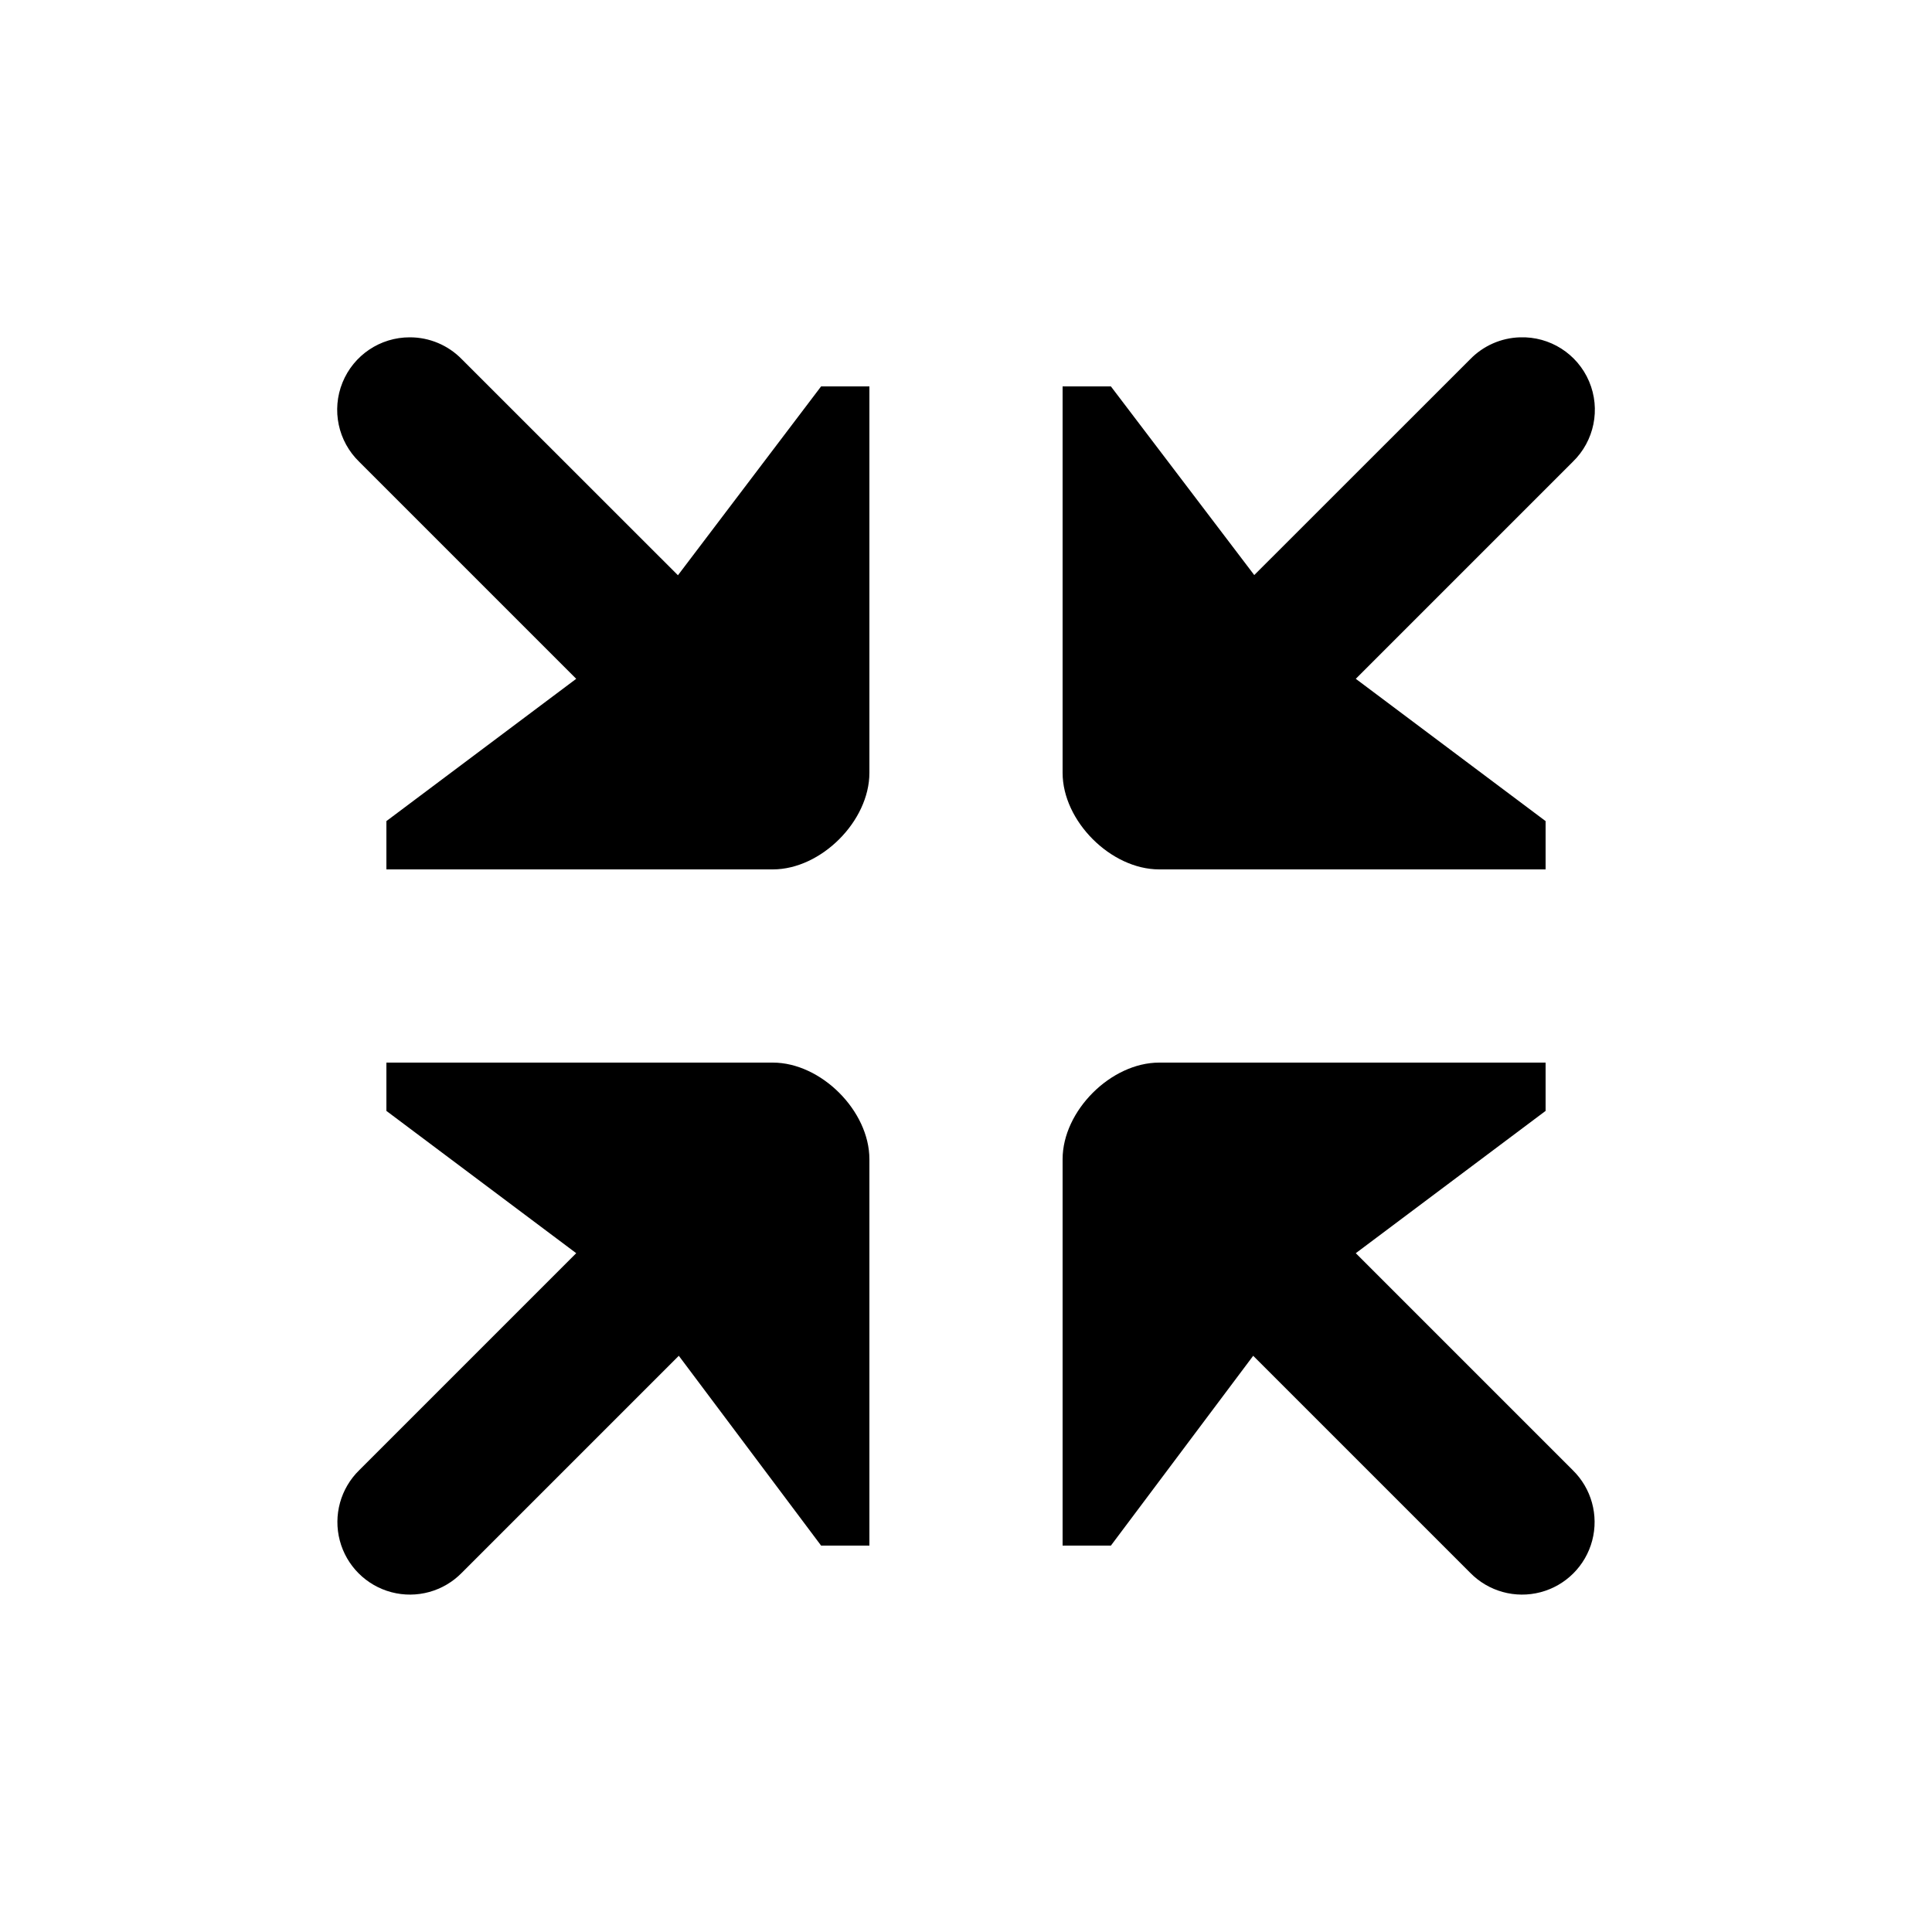
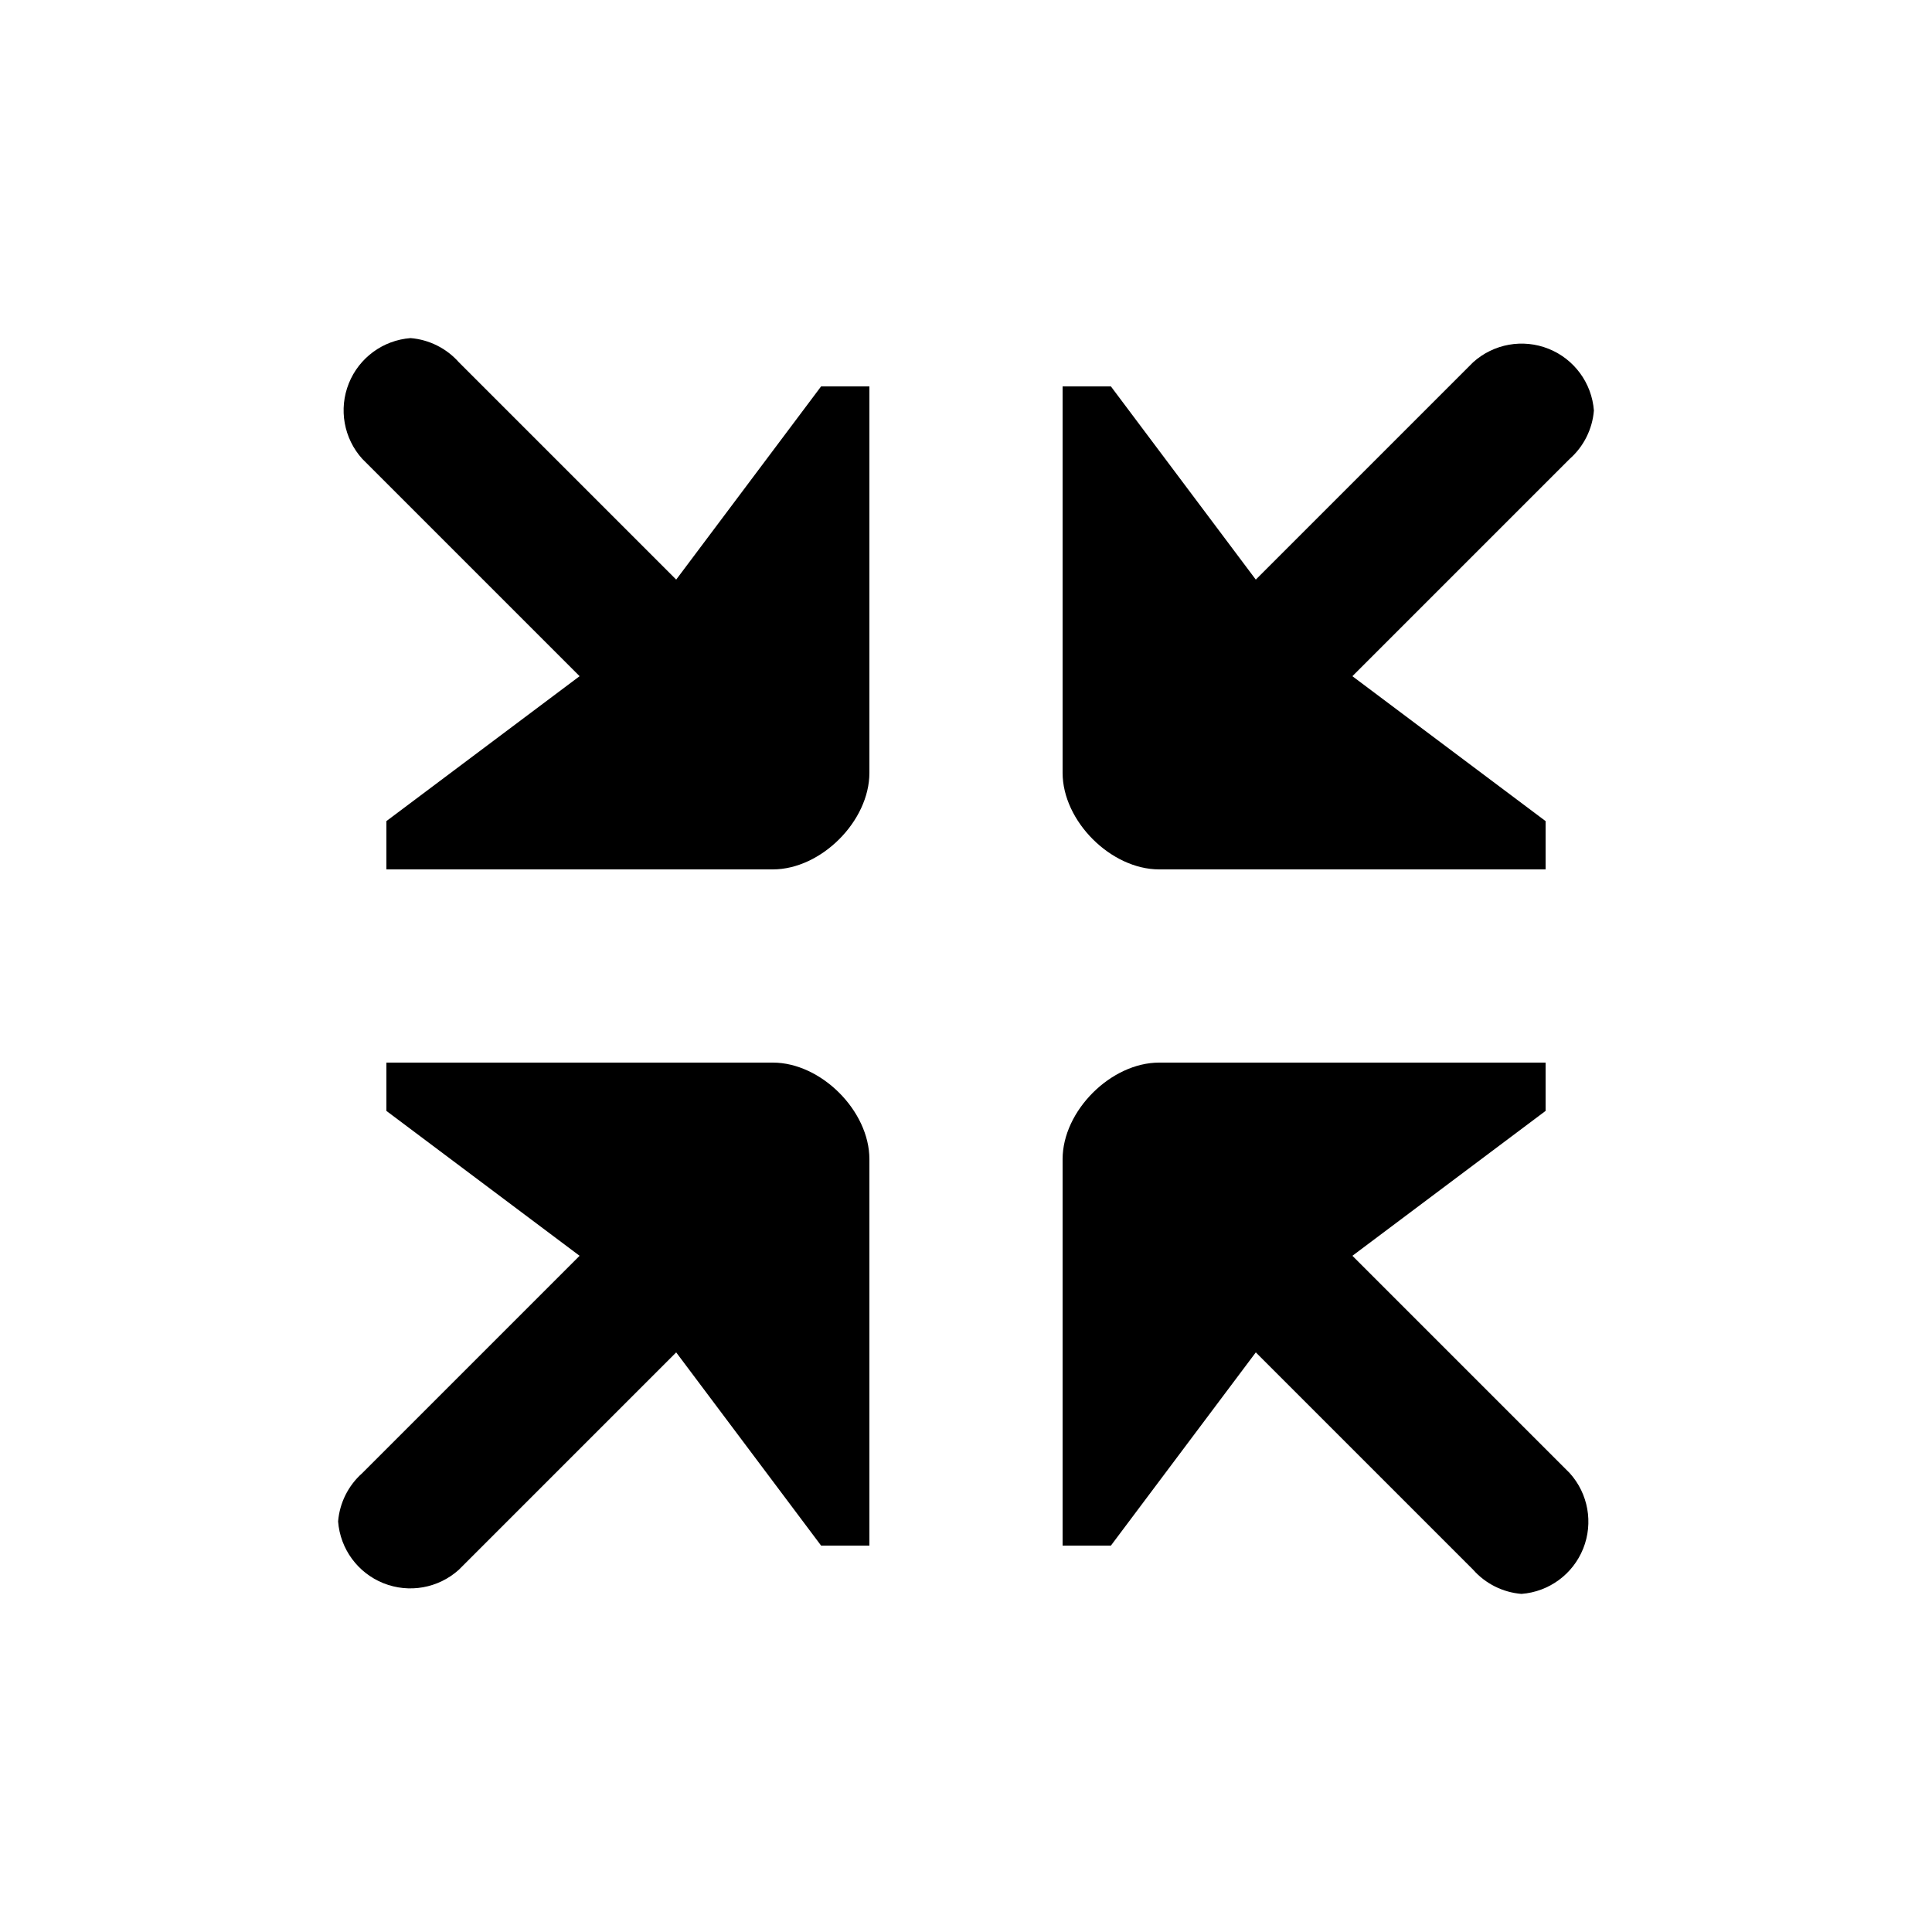
<svg xmlns="http://www.w3.org/2000/svg" viewBox="0 0 20 20">
-   <path style="fill:#000000;" d="M 4.242 3.492 A 0.75 0.75 0 0 0 3.719 4.781 L 5.965 7.027 L 4 8.5 L 4 9 L 8 9 C 8.5 9 9 8.5 9 8 L 9 4 L 8.5 4 L 7.018 5.955 L 4.781 3.719 A 0.75 0.75 0 0 0 4.242 3.492 z M 15.734 3.492 A 0.75 0.75 0 0 0 15.219 3.719 L 12.984 5.953 L 11.5 4 L 11 4 L 11 8 C 11 8.5 11.5 9 12 9 L 16 9 L 16 8.5 L 14.035 7.027 L 16.281 4.781 A 0.75 0.75 0 0 0 15.734 3.492 z M 4 11 L 4 11.5 L 5.965 12.973 L 3.719 15.219 A 0.751 0.751 0 1 0 4.781 16.281 L 7.027 14.035 L 8.5 16 L 9 16 L 9 12 C 9 11.5 8.5 11 8 11 L 4 11 z M 12 11 C 11.5 11 11 11.5 11 12 L 11 16 L 11.5 16 L 12.973 14.035 L 15.219 16.281 A 0.751 0.751 0 1 0 16.281 15.219 L 14.035 12.973 L 16 11.5 L 16 11 L 12 11 z " />
+   <path d="M4.25 3.5a.75.75 0 0 0-.5 1.25L6 7 4 8.5V9h4c.5 0 1-.5 1-1V4h-.5L7 6 4.75 3.75a.75.75 0 0 0-.5-.25z" />
+   <path d="M4.25 3.5a.75.75 0 0 0-.5 1.25L6 7 4 8.5V9h4c.5 0 1-.5 1-1V4h-.5L7 6 4.75 3.75a.75.75 0 0 0-.5-.25z" transform="rotate(90 10 10)" />
+   <path d="M4.25 3.5a.75.75 0 0 0-.5 1.25L6 7 4 8.5V9h4c.5 0 1-.5 1-1V4h-.5L7 6 4.75 3.75a.75.75 0 0 0-.5-.25z" transform="rotate(180 10 10)" />
+   <path d="M4.25 3.5a.75.75 0 0 0-.5 1.25L6 7 4 8.5V9h4c.5 0 1-.5 1-1V4h-.5L7 6 4.75 3.75a.75.75 0 0 0-.5-.25z" transform="rotate(270 10 10)" />
</svg>
